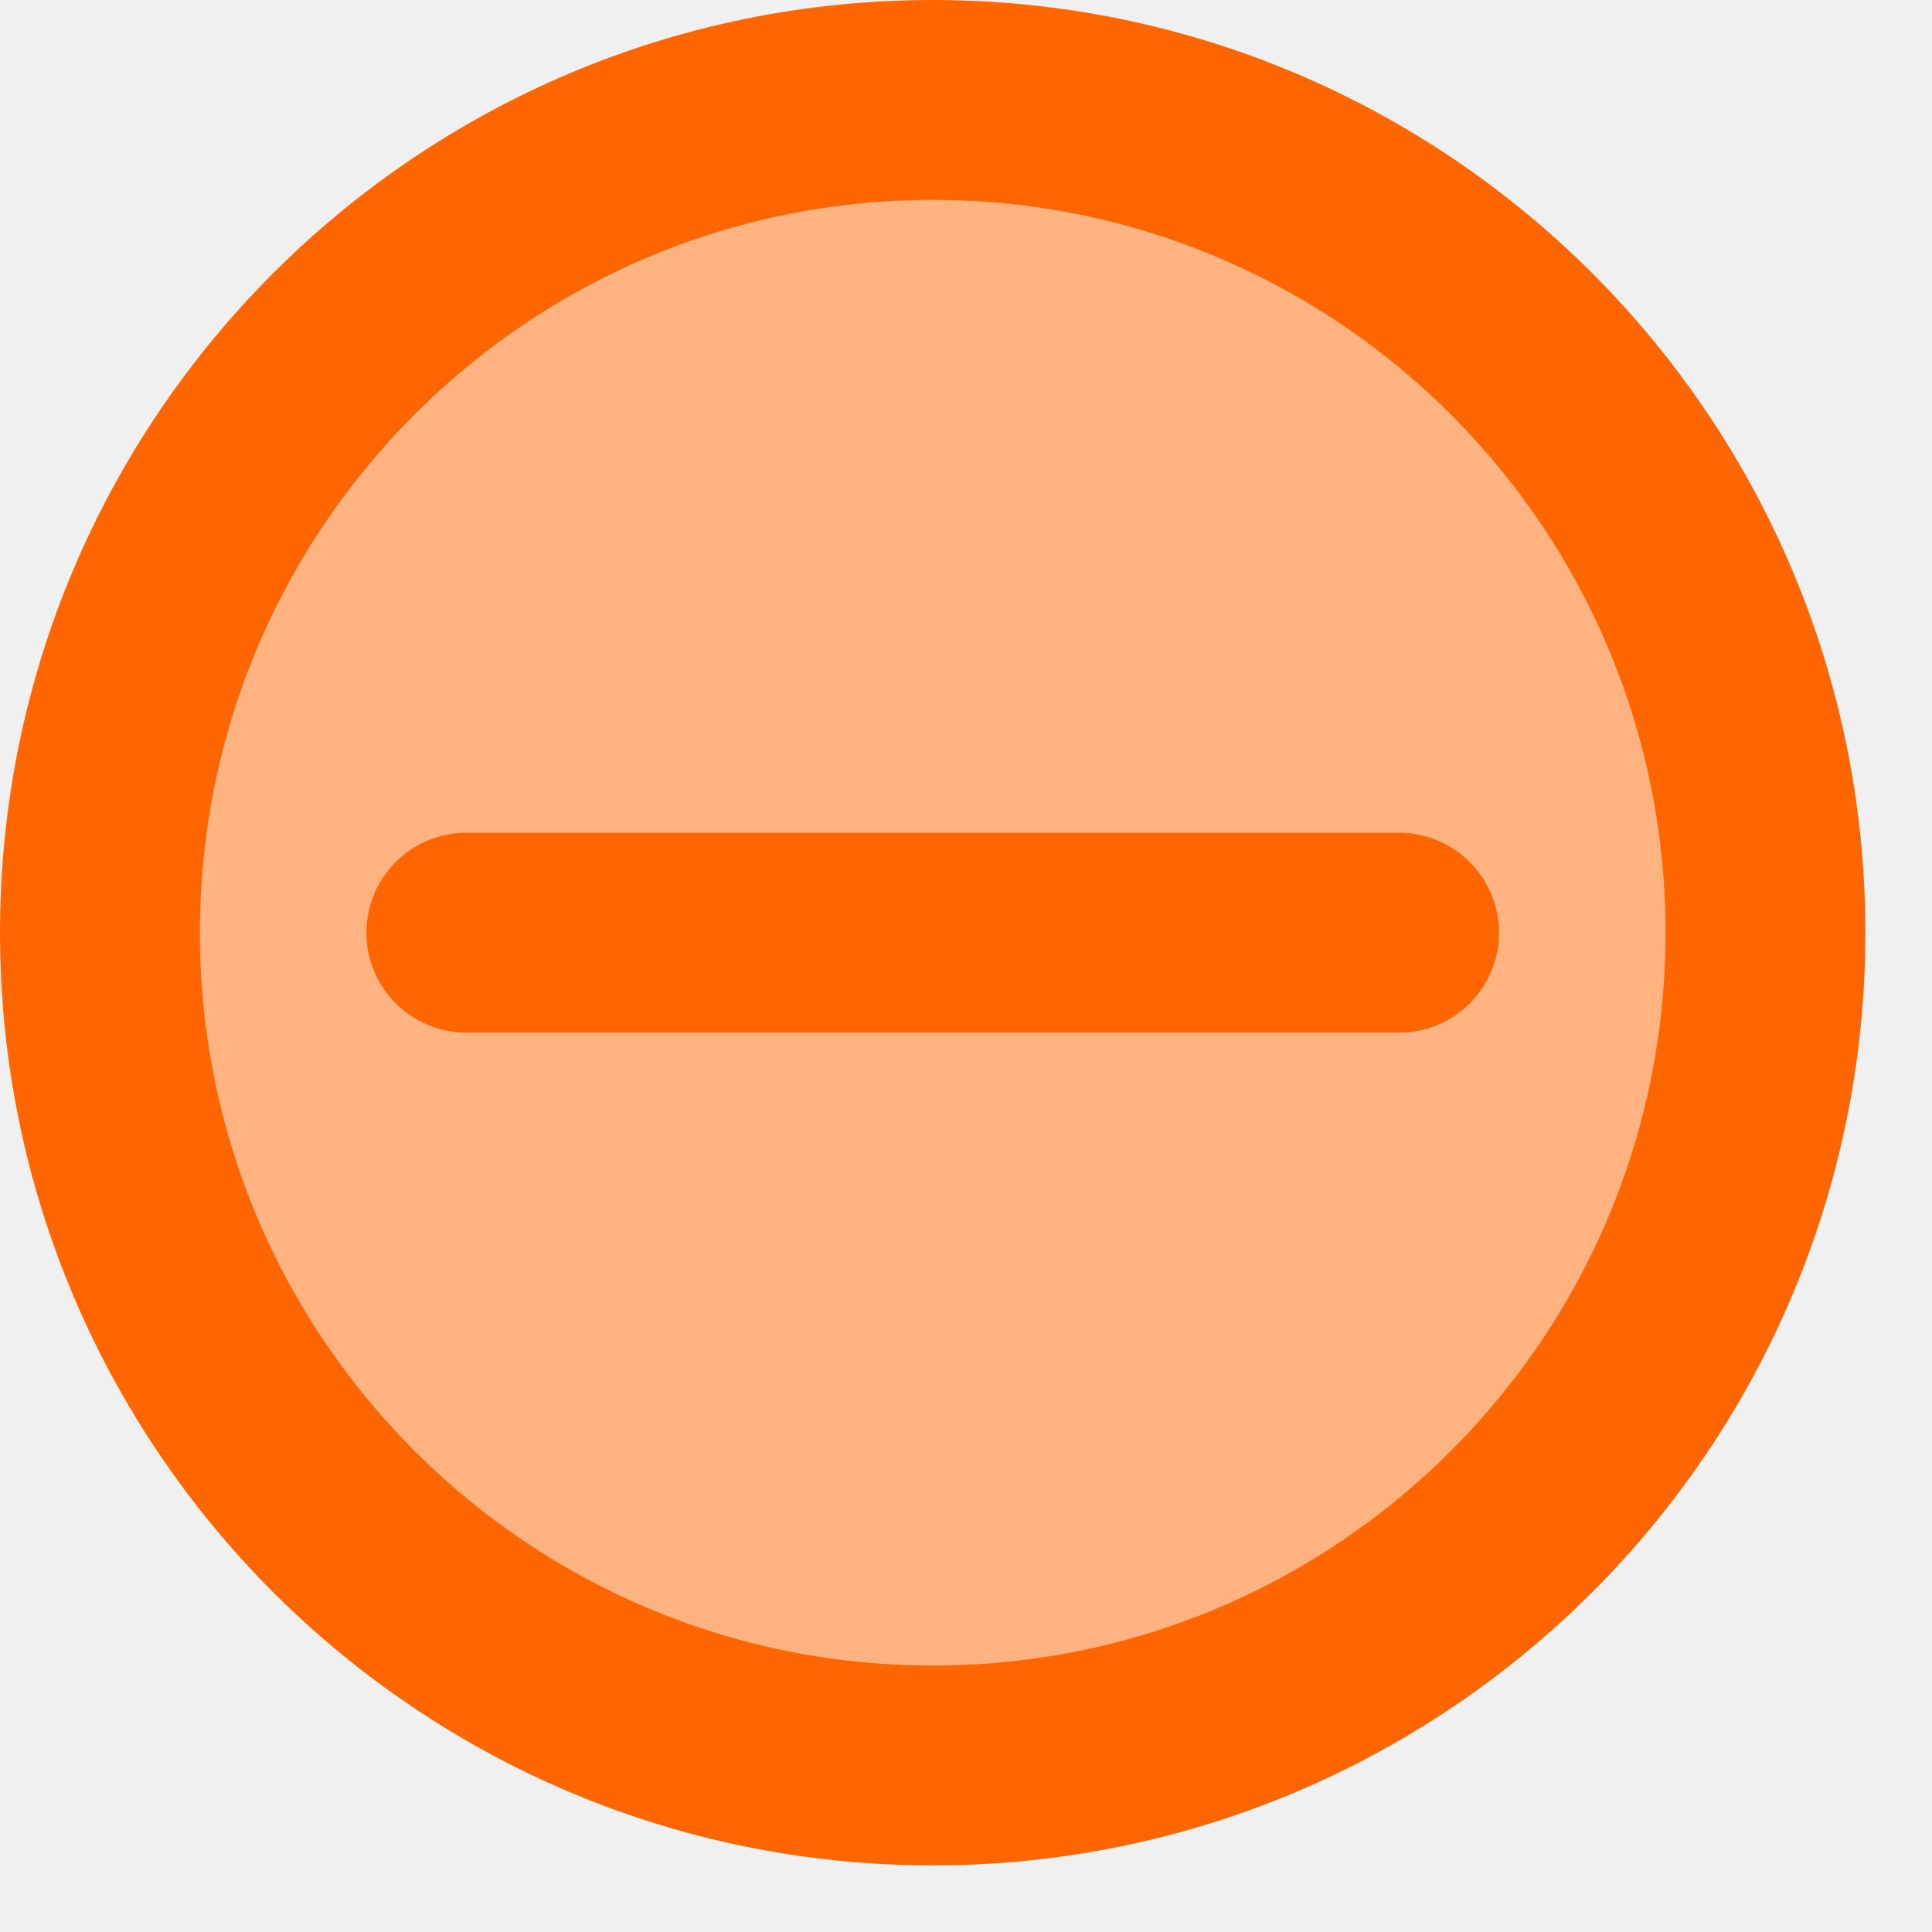
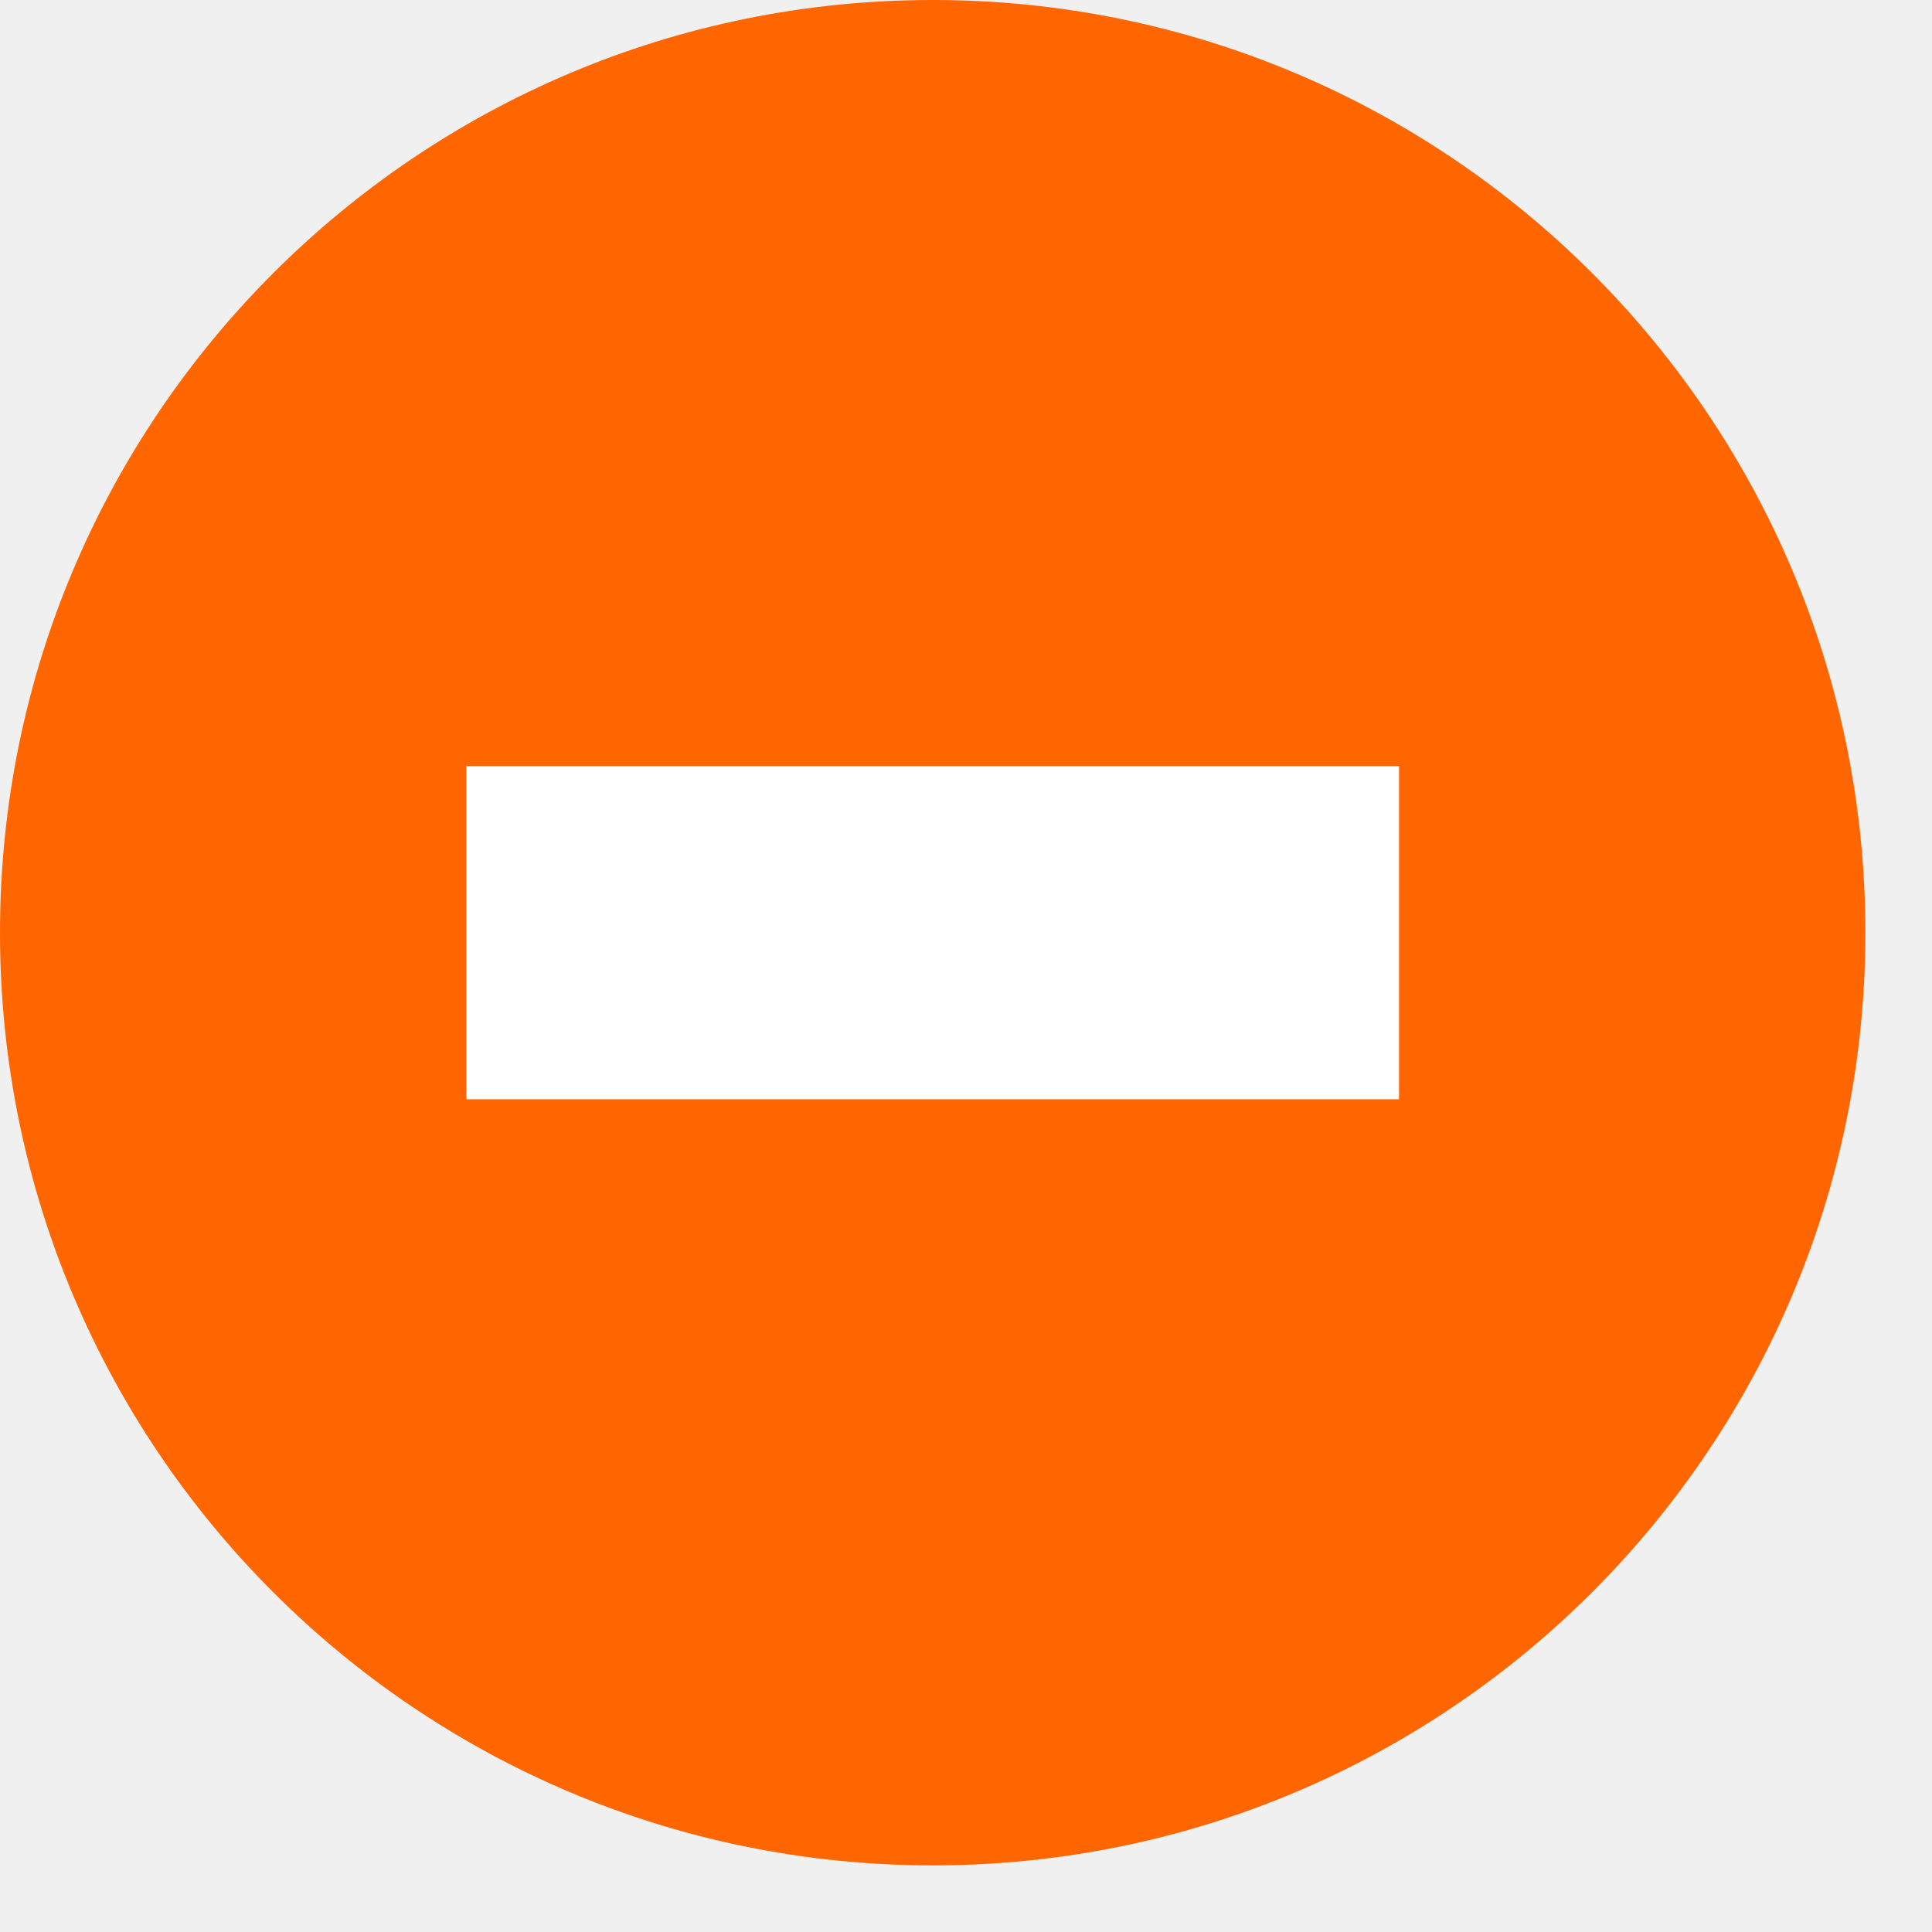
<svg xmlns="http://www.w3.org/2000/svg" width="15" height="15" viewBox="0 0 29 29">
-   <style type="text/css">
- .st1 { fill:#FFB380; stroke:#FF6600; stroke-linecap:round; stroke-linejoin:round; stroke-width:3; }
- </style>
-   <ellipse cx="14" cy="14" rx="12.5" ry="12.5" class="st1" />
-   <path d="M7 14 L21 14" class="st1" />
+   <circle cx="14" cy="14" r="14" stroke="'none" fill="#FF6600" />
+   <path d="M7 14 L21 14" stroke-width="5" stroke=" white" />
</svg>
